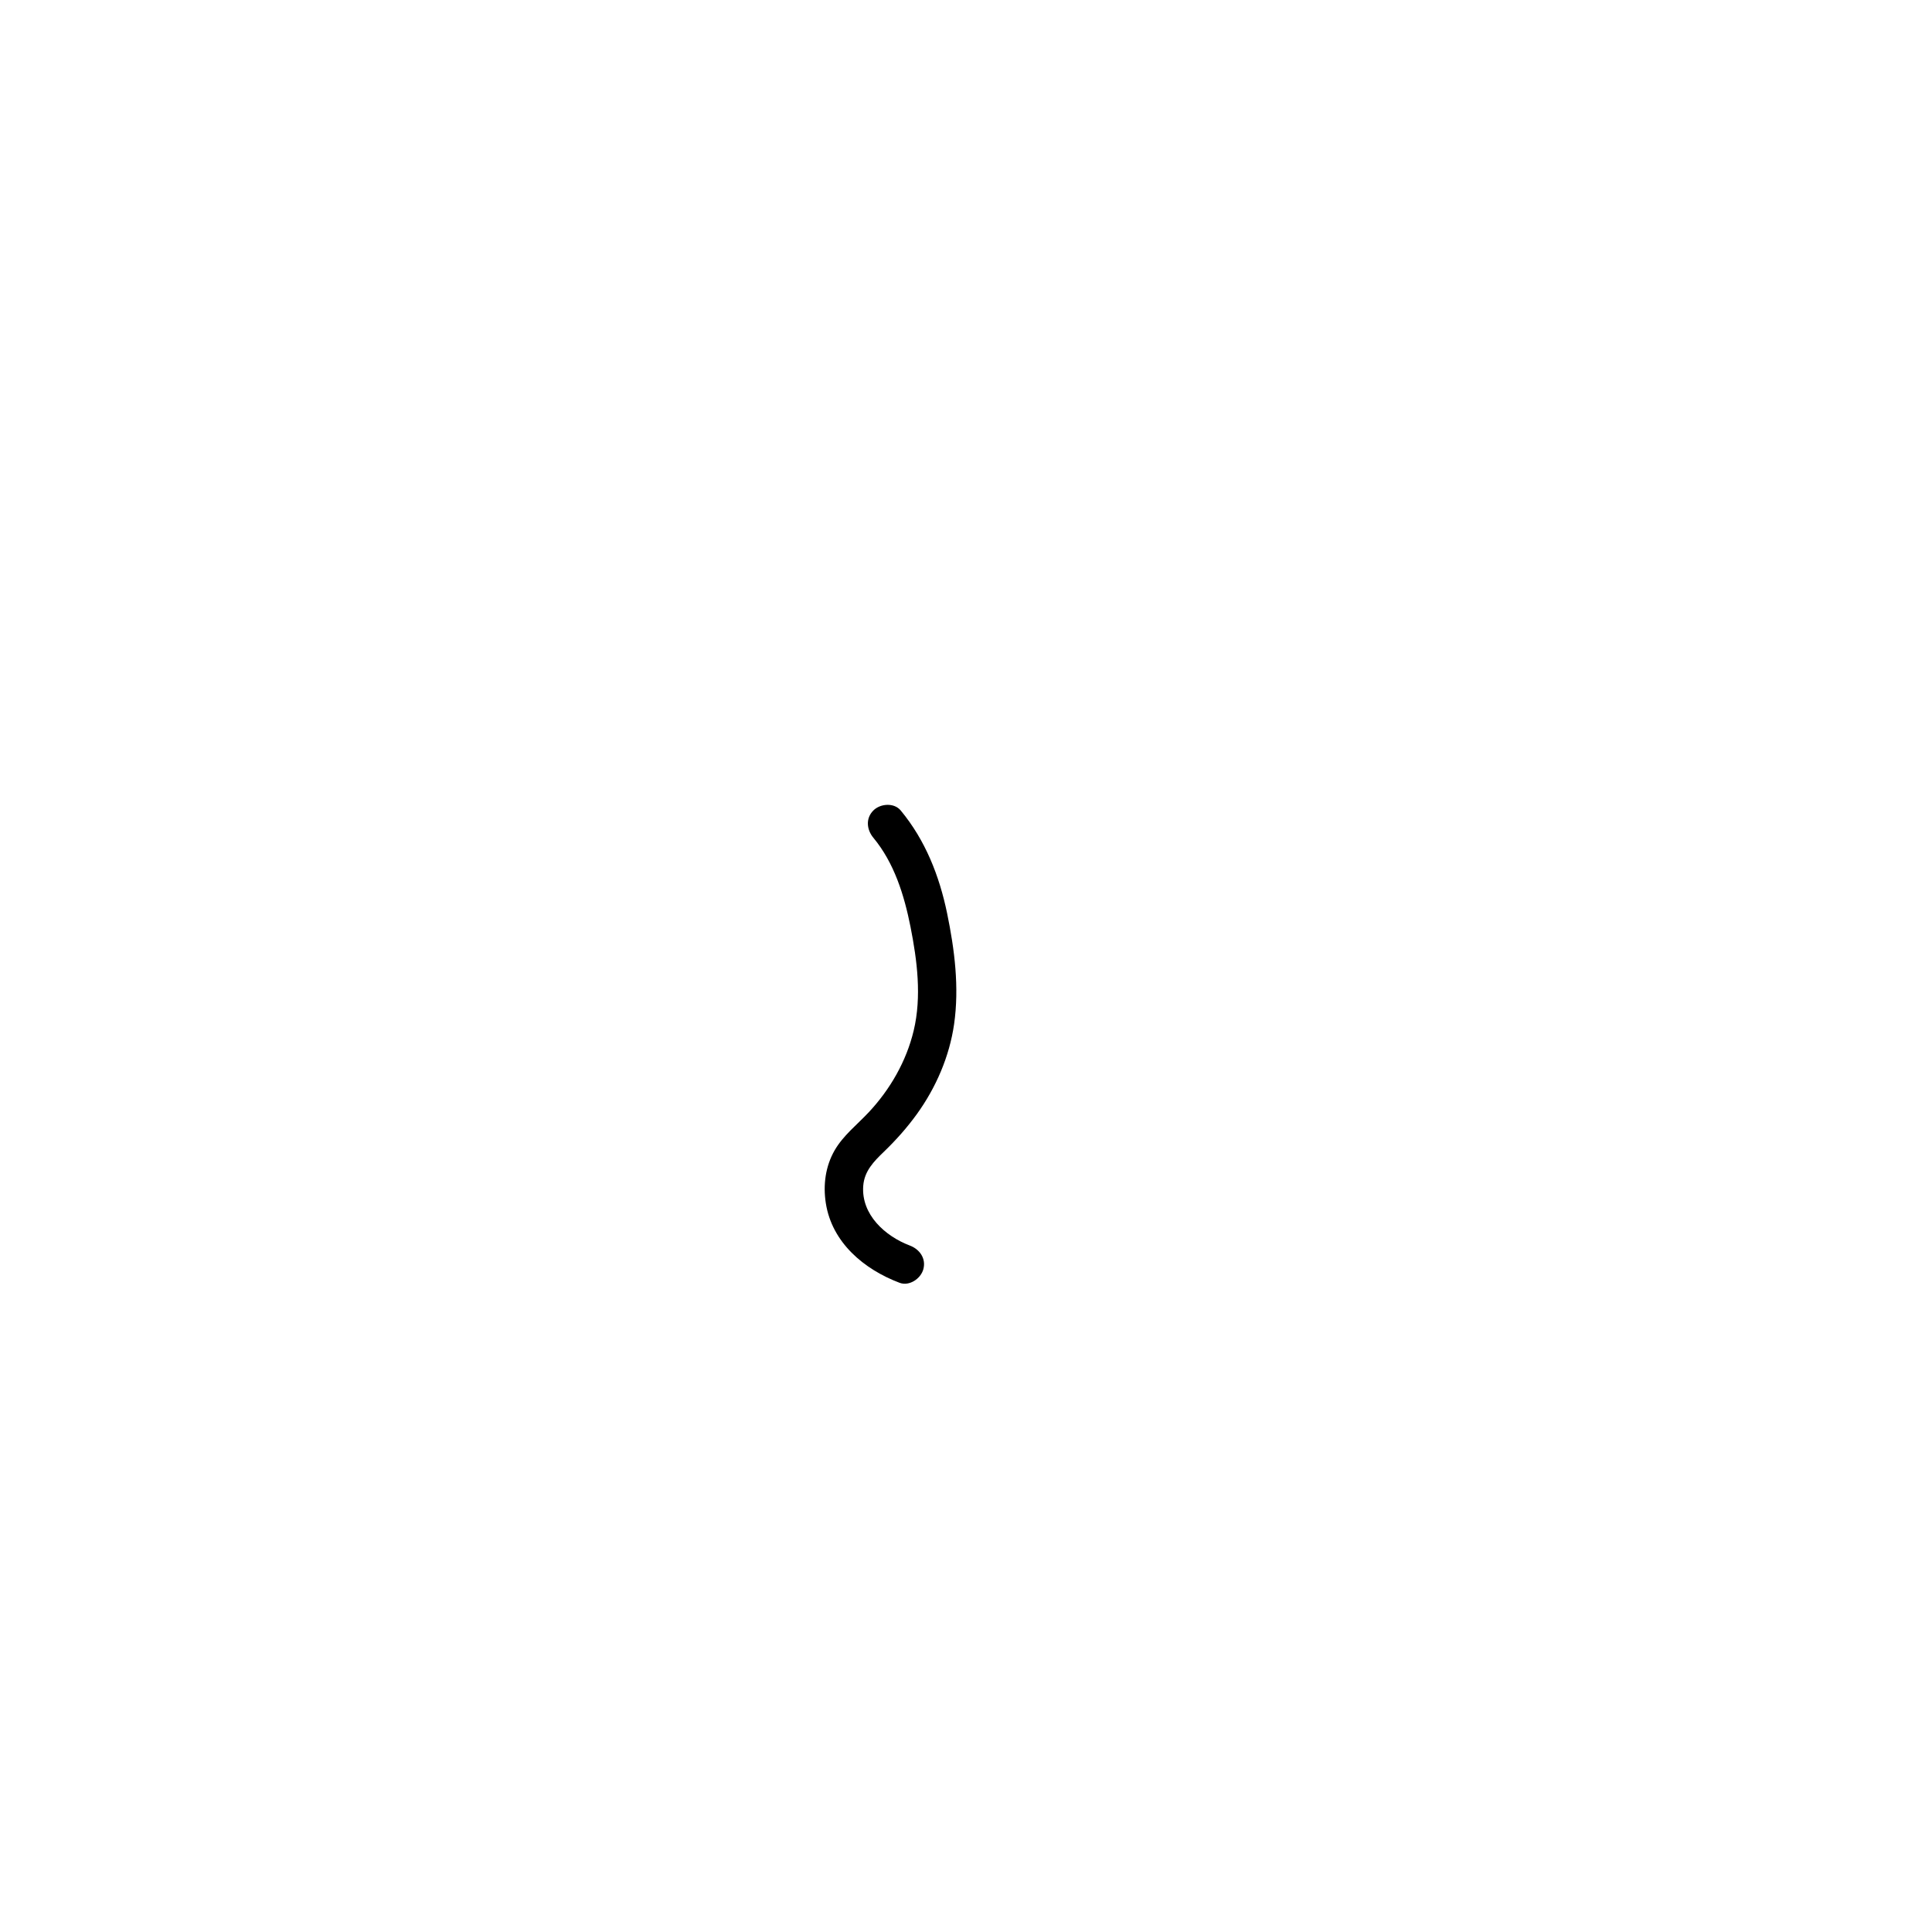
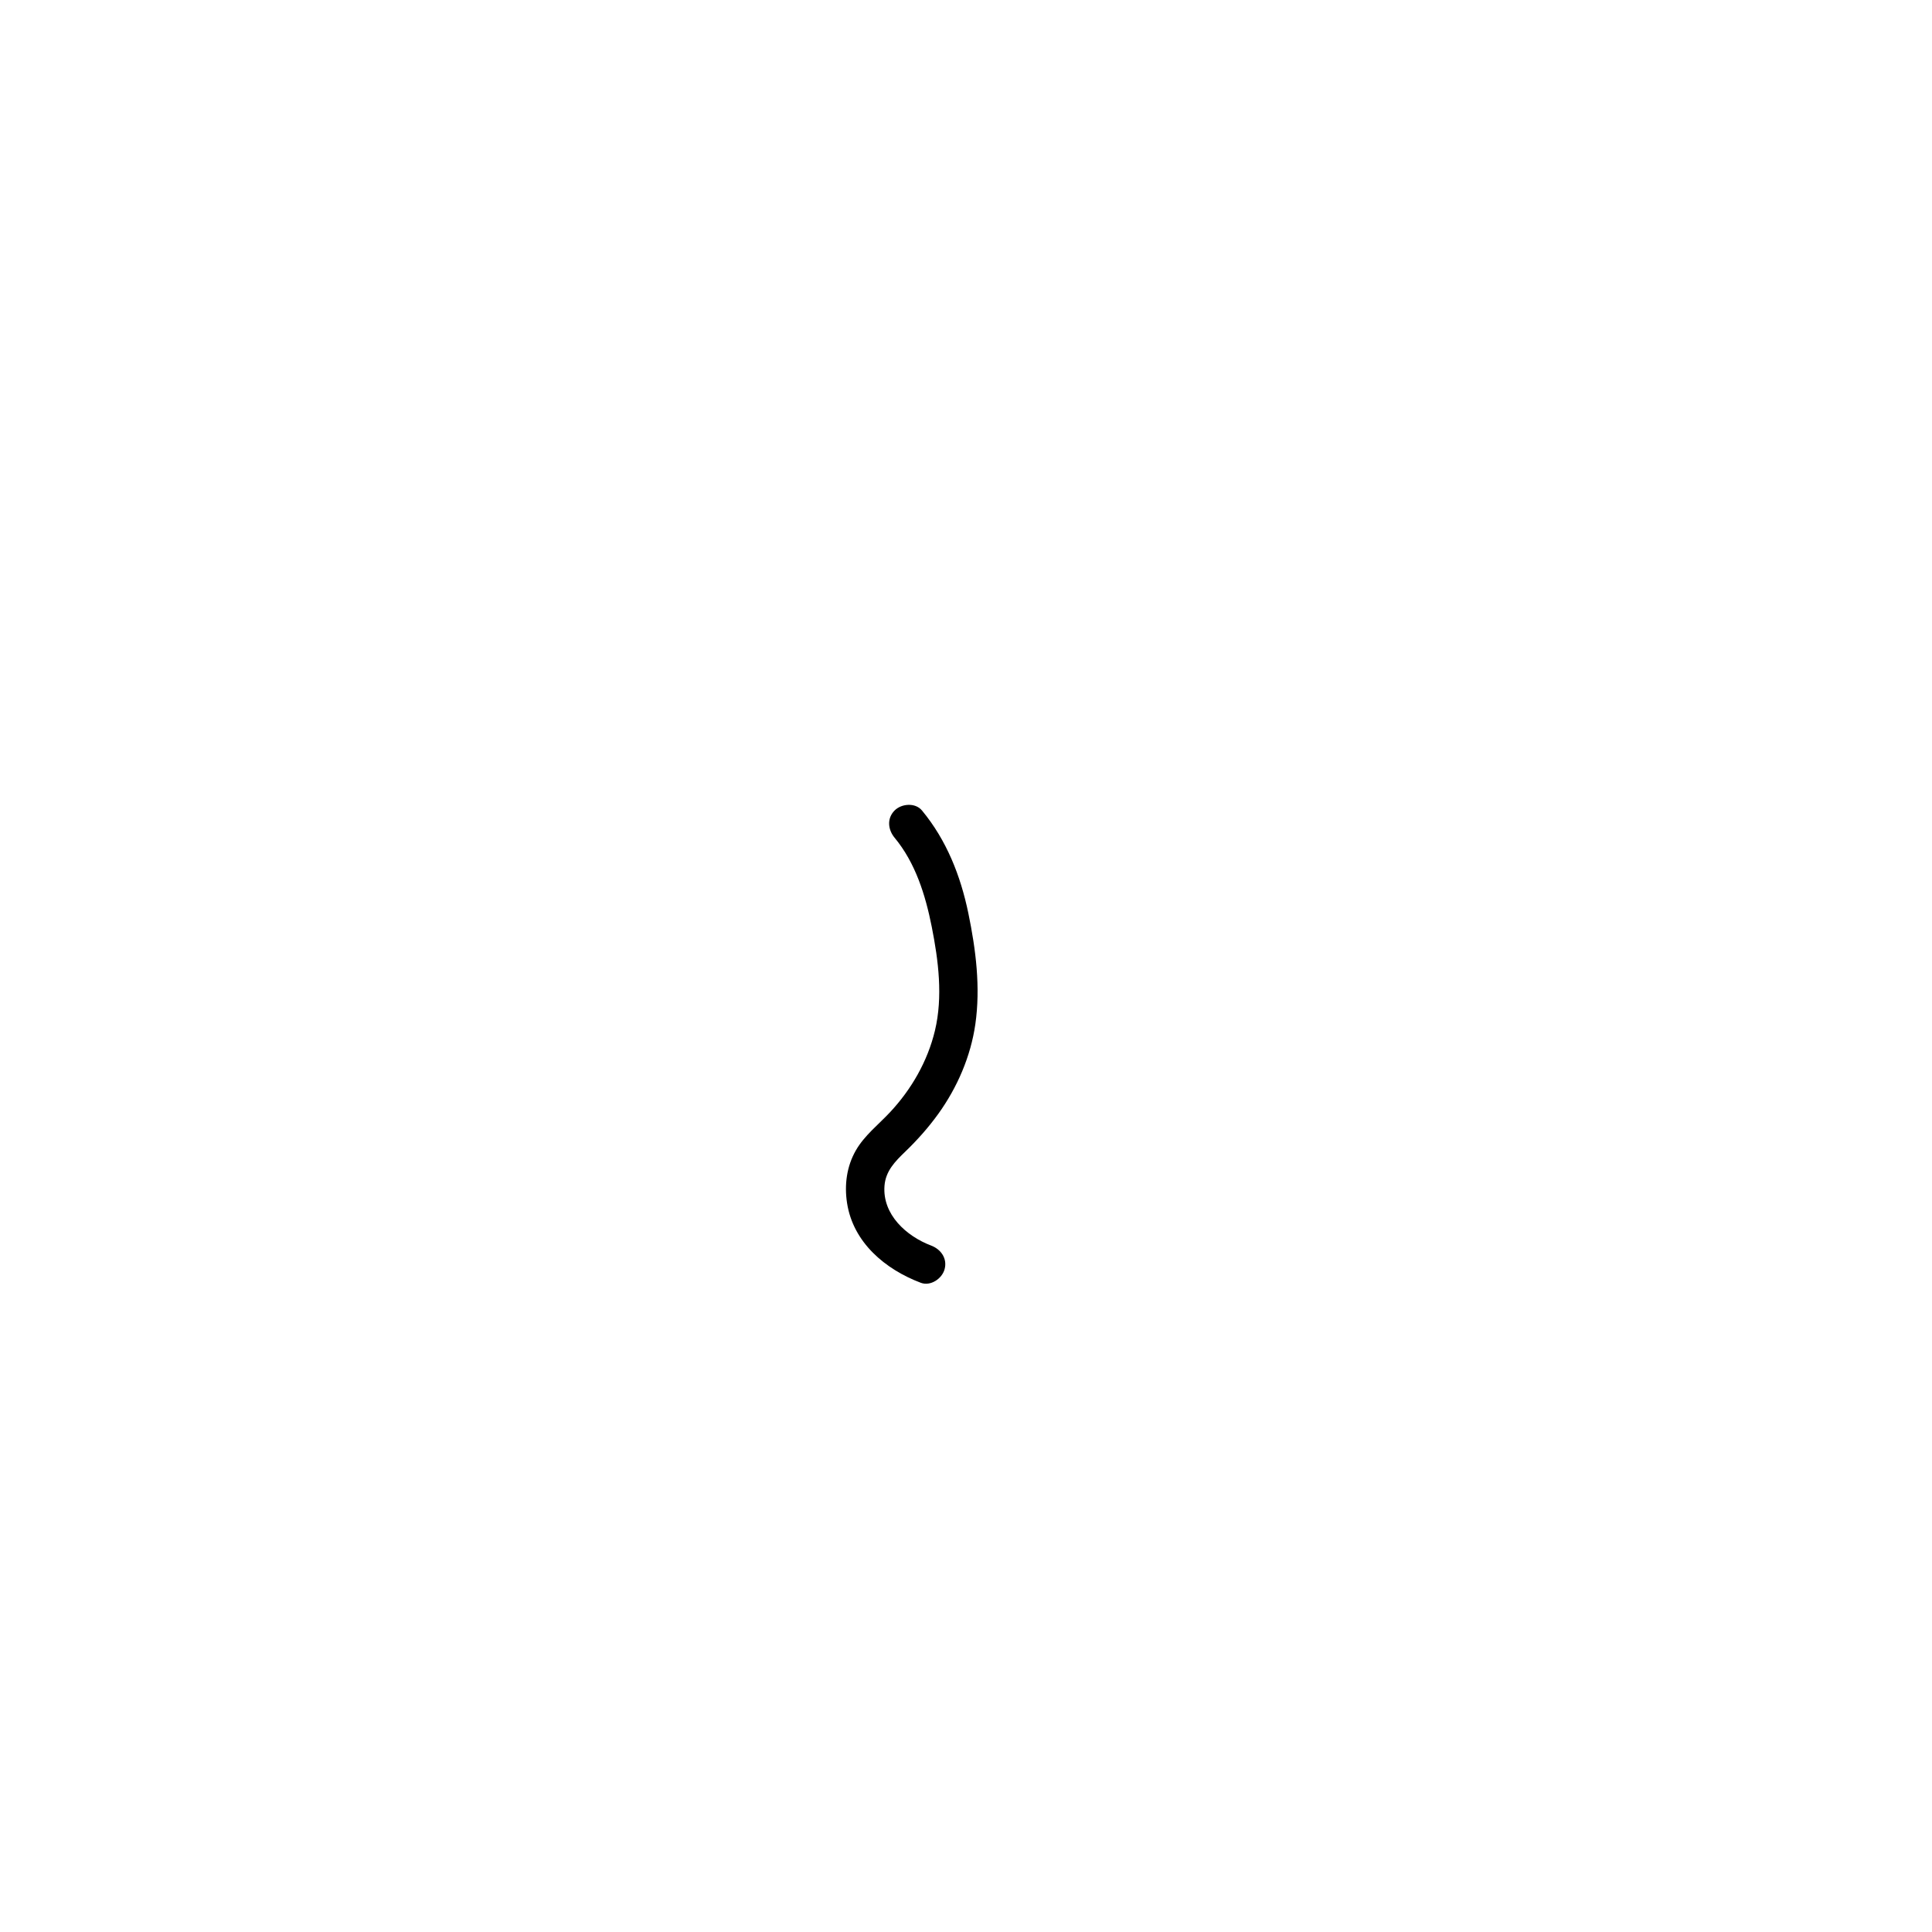
<svg xmlns="http://www.w3.org/2000/svg" id="_レイヤー_2" data-name="レイヤー 2" viewBox="0 0 1000 1000">
-   <path d="M452.06,433.63c10.8,13.03,15.95,29.69,19.2,46.02,3.47,17.47,5.86,36.26,1.66,53.8-3.8,15.86-12.14,30.36-23.24,42.24-6.01,6.43-13.22,11.99-17.68,19.73-4.78,8.3-6.02,17.95-4.56,27.31,3.17,20.42,19.77,34.29,38.17,41.24,5.05,1.91,10.96-2.12,12.3-6.98,1.54-5.62-1.91-10.38-6.98-12.3-12.79-4.83-25.24-16.04-24.12-30.88.58-7.7,5.48-12.64,10.76-17.73,6.25-6.03,11.95-12.43,17.04-19.48,9.86-13.67,16.83-29.79,19.23-46.51,2.73-19.07.26-38.62-3.62-57.37-4.01-19.42-11.28-37.86-24.02-53.23-3.45-4.16-10.57-3.57-14.14,0-4.12,4.12-3.46,9.97,0,14.14h0Z" />
+   <path d="M463.06,433.63c10.8,13.03,15.95,29.69,19.2,46.02,3.47,17.47,5.86,36.26,1.66,53.8-3.8,15.86-12.14,30.36-23.24,42.24-6.01,6.43-13.22,11.99-17.68,19.73-4.78,8.3-6.02,17.95-4.56,27.31,3.17,20.42,19.77,34.29,38.17,41.24,5.05,1.91,10.96-2.12,12.3-6.98,1.54-5.62-1.91-10.38-6.98-12.3-12.79-4.83-25.24-16.04-24.12-30.88.58-7.7,5.48-12.64,10.76-17.73,6.25-6.03,11.95-12.43,17.04-19.48,9.86-13.67,16.83-29.79,19.23-46.51,2.73-19.07.26-38.62-3.62-57.37-4.01-19.42-11.28-37.86-24.02-53.23-3.45-4.16-10.57-3.57-14.14,0-4.12,4.12-3.46,9.97,0,14.14h0Z" />
</svg>
